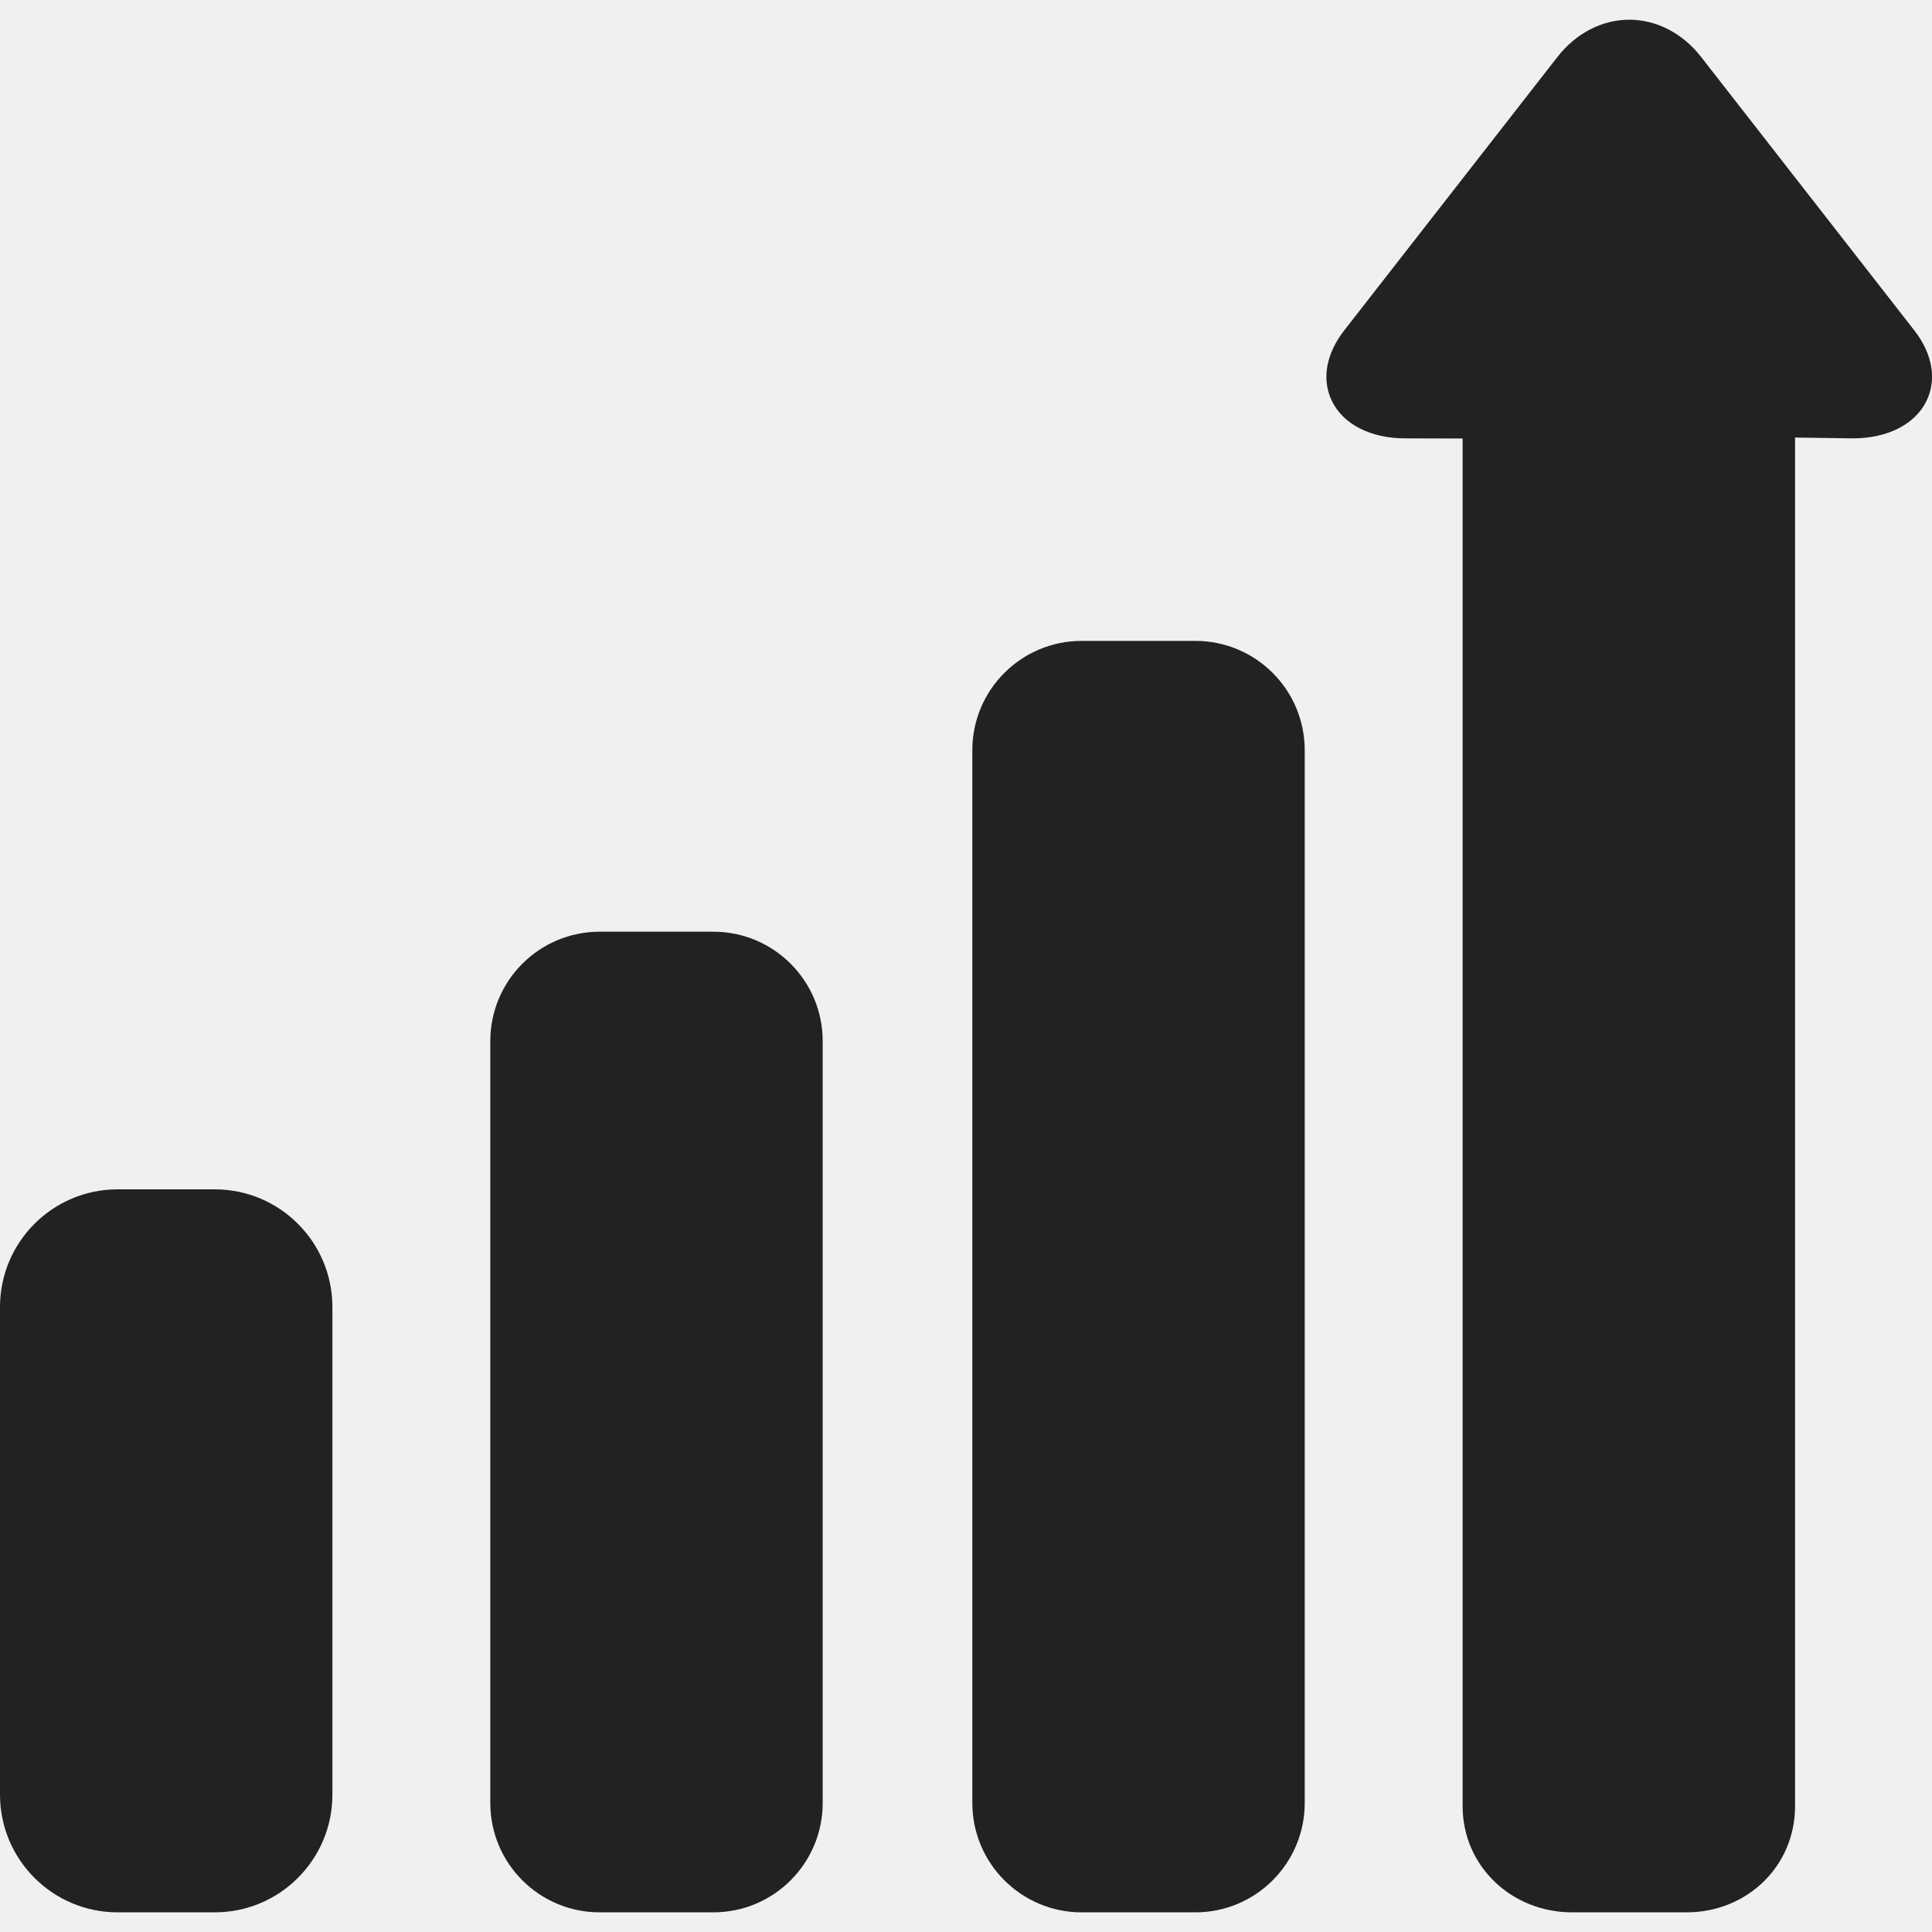
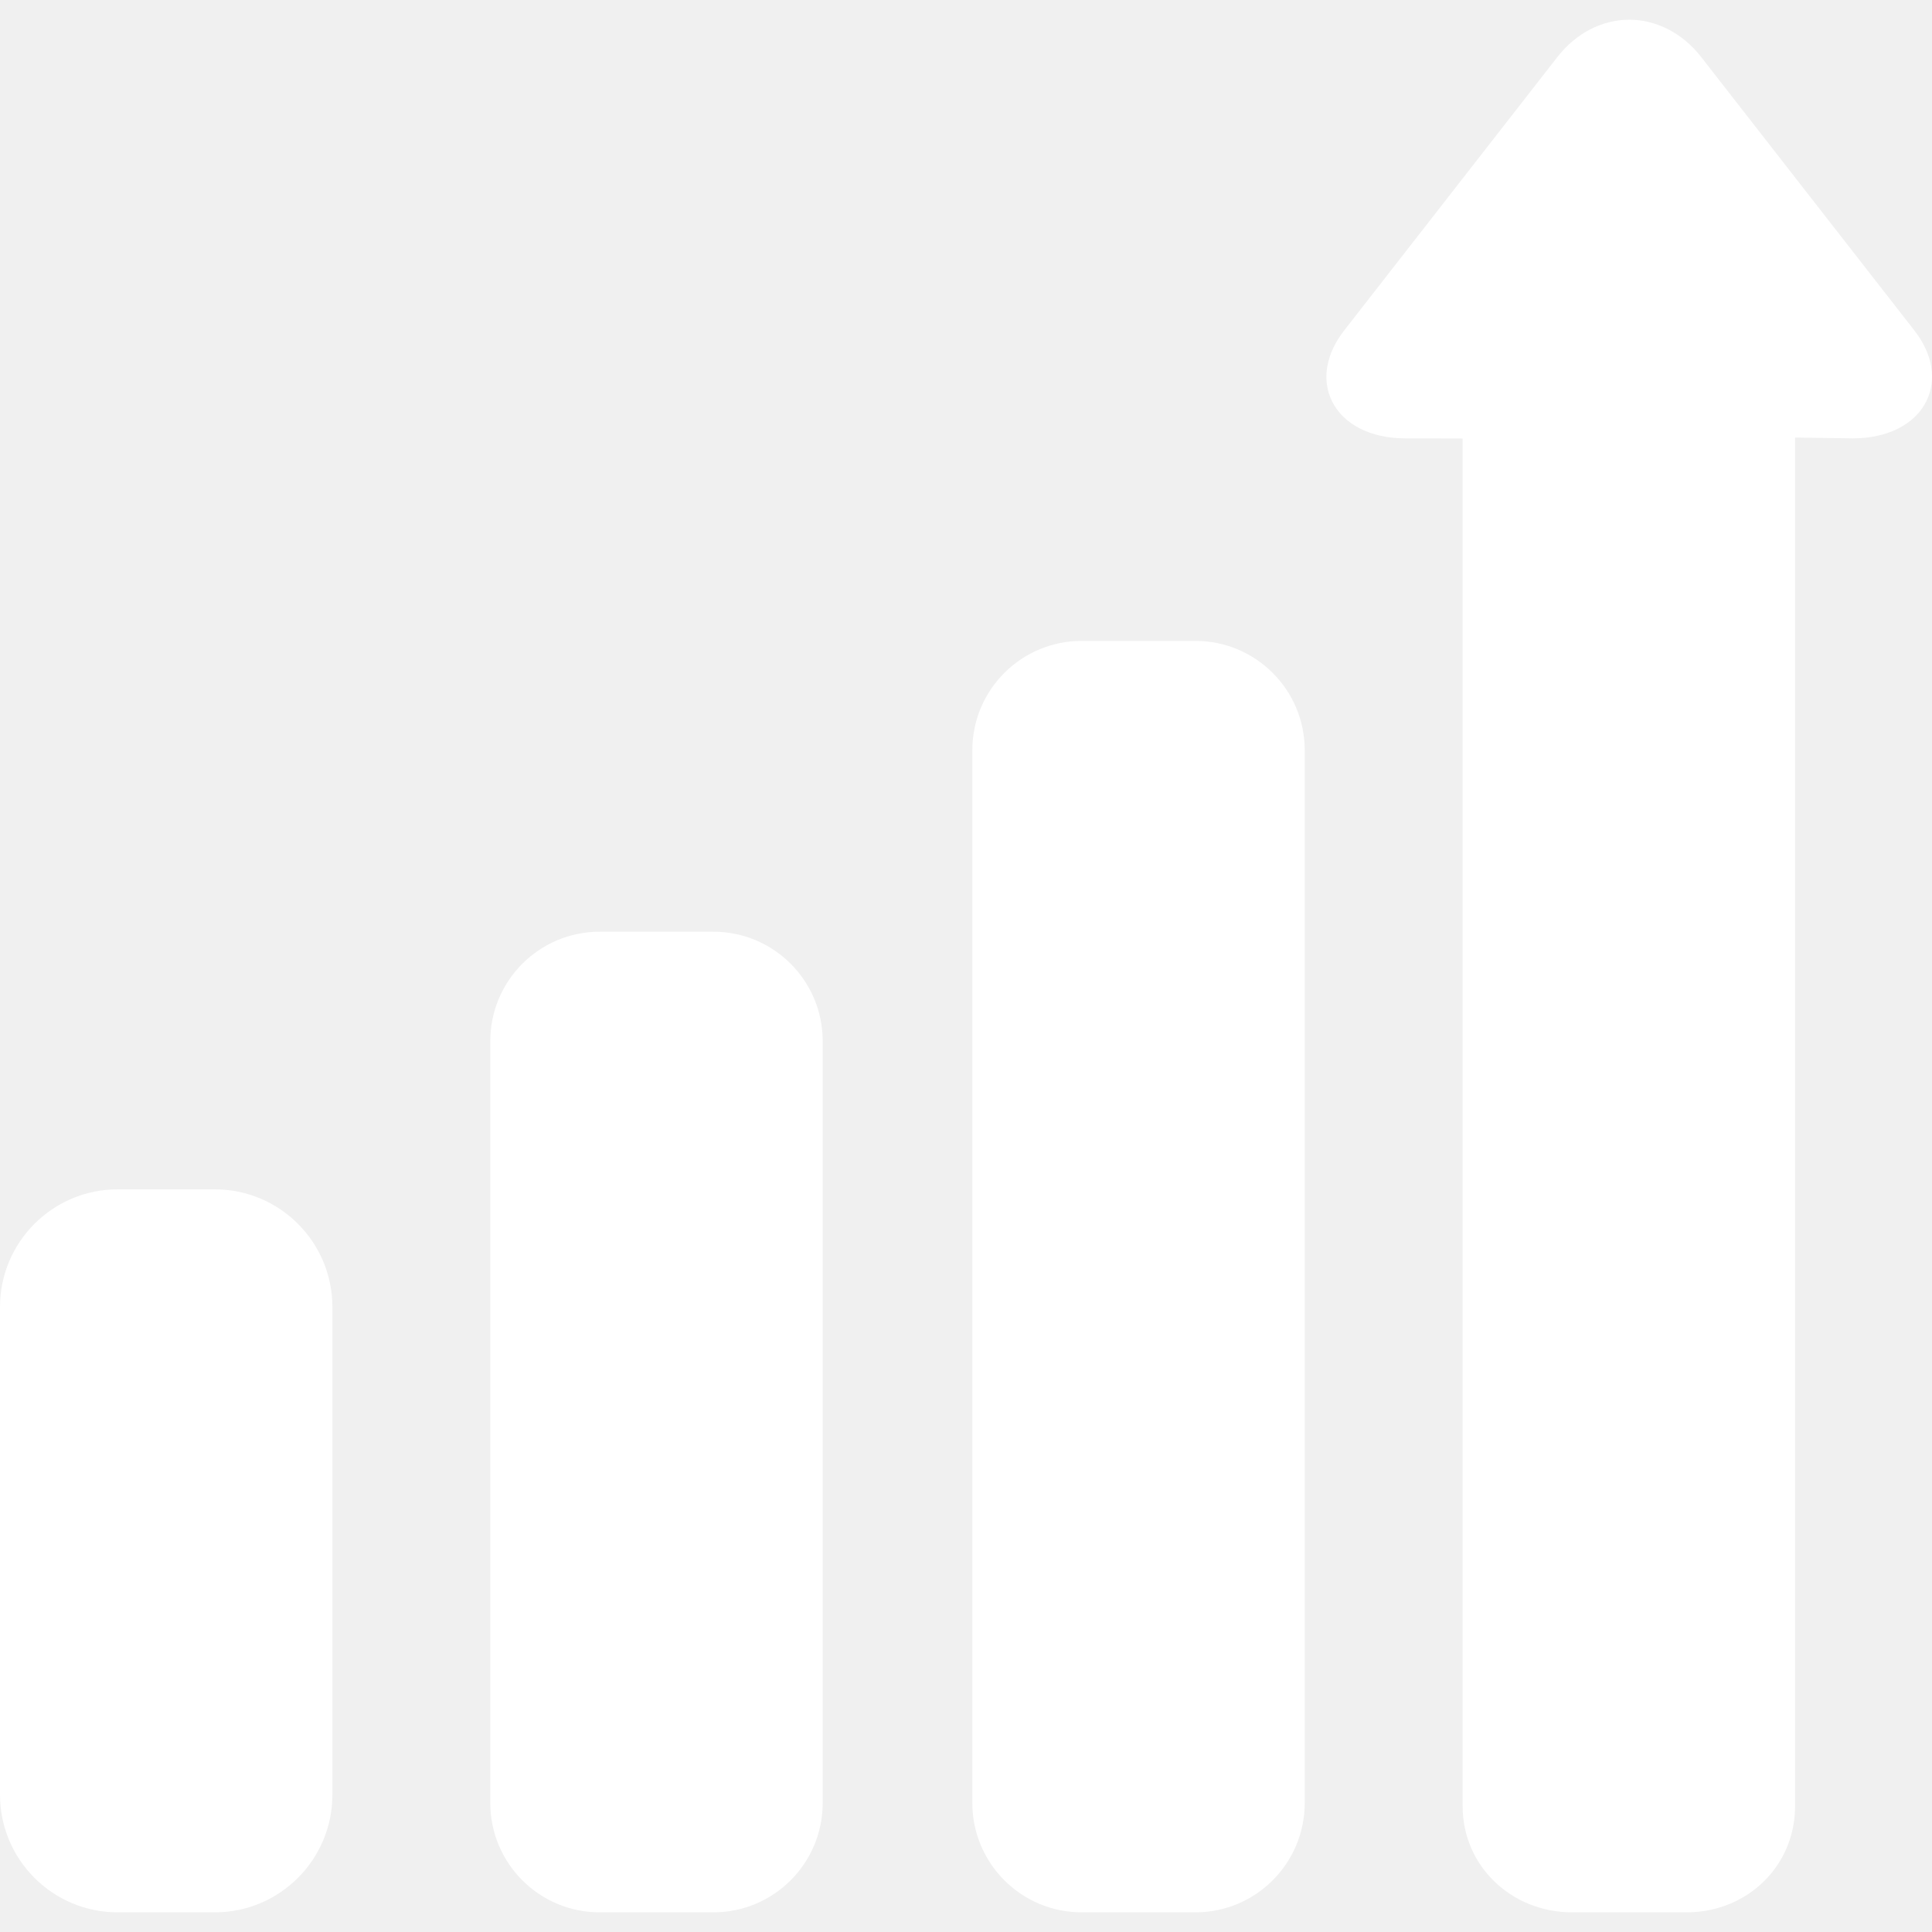
<svg xmlns="http://www.w3.org/2000/svg" width="40" height="40" viewBox="0 0 40 40" fill="none">
  <g clip-path="url(#clip0_507_91)">
-     <path d="M17.033 21.555C17.033 20.304 16.019 19.29 14.769 19.29H12.415C11.165 19.29 10.151 20.304 10.151 21.555V37.328C10.151 38.579 11.165 39.593 12.415 39.593H14.769C16.019 39.593 17.033 38.579 17.033 37.328V21.555Z" fill="#222222" />
-     <path d="M6.882 27.061C6.882 25.715 5.791 24.624 4.446 24.624H2.436C1.091 24.624 0 25.715 0 27.061V37.156C0 38.502 1.091 39.593 2.436 39.593H4.446C5.791 39.593 6.882 38.502 6.882 37.156V27.061Z" fill="#222222" />
-     <path d="M27.013 15.533C27.013 14.282 25.999 13.269 24.749 13.269H22.395C21.145 13.269 20.131 14.282 20.131 15.533V37.328C20.131 38.579 21.145 39.593 22.395 39.593H24.749C25.999 39.593 27.013 38.579 27.013 37.328V15.533Z" fill="#222222" />
-     <path d="M39.634 6.841L35.219 1.178C34.838 0.689 34.296 0.408 33.733 0.408C33.169 0.408 32.627 0.689 32.246 1.178L27.831 6.84C27.452 7.326 27.36 7.859 27.576 8.303C27.812 8.787 28.38 9.076 29.093 9.076L30.282 9.079V37.393C30.282 38.641 31.3 39.593 32.548 39.593H34.917C36.166 39.593 37.165 38.641 37.165 37.393V9.059L38.362 9.076C39.076 9.076 39.648 8.787 39.885 8.303C40.101 7.859 40.013 7.326 39.634 6.841Z" fill="#222222" />
+     <path d="M17.033 21.555C17.033 20.304 16.019 19.29 14.769 19.29H12.415C11.165 19.29 10.151 20.304 10.151 21.555V37.328C10.151 38.579 11.165 39.593 12.415 39.593H14.769C16.019 39.593 17.033 38.579 17.033 37.328V21.555Z" fill="#ffffff" />
+     <path d="M6.882 27.061C6.882 25.715 5.791 24.624 4.446 24.624H2.436C1.091 24.624 0 25.715 0 27.061V37.156C0 38.502 1.091 39.593 2.436 39.593H4.446C5.791 39.593 6.882 38.502 6.882 37.156V27.061Z" fill="#ffffff" />
+     <path d="M27.013 15.533C27.013 14.282 25.999 13.269 24.749 13.269H22.395C21.145 13.269 20.131 14.282 20.131 15.533V37.328C20.131 38.579 21.145 39.593 22.395 39.593H24.749C25.999 39.593 27.013 38.579 27.013 37.328V15.533Z" fill="#ffffff" />
+     <path d="M39.634 6.841L35.219 1.178C34.838 0.689 34.296 0.408 33.733 0.408C33.169 0.408 32.627 0.689 32.246 1.178L27.831 6.84C27.452 7.326 27.36 7.859 27.576 8.303C27.812 8.787 28.38 9.076 29.093 9.076L30.282 9.079V37.393C30.282 38.641 31.3 39.593 32.548 39.593H34.917C36.166 39.593 37.165 38.641 37.165 37.393V9.059L38.362 9.076C39.076 9.076 39.648 8.787 39.885 8.303C40.101 7.859 40.013 7.326 39.634 6.841Z" fill="#ffffff" />
  </g>
  <defs>
    <clipPath id="clip0_507_91">
      <rect width="40" height="40" fill="white" />
    </clipPath>
  </defs>
</svg>
